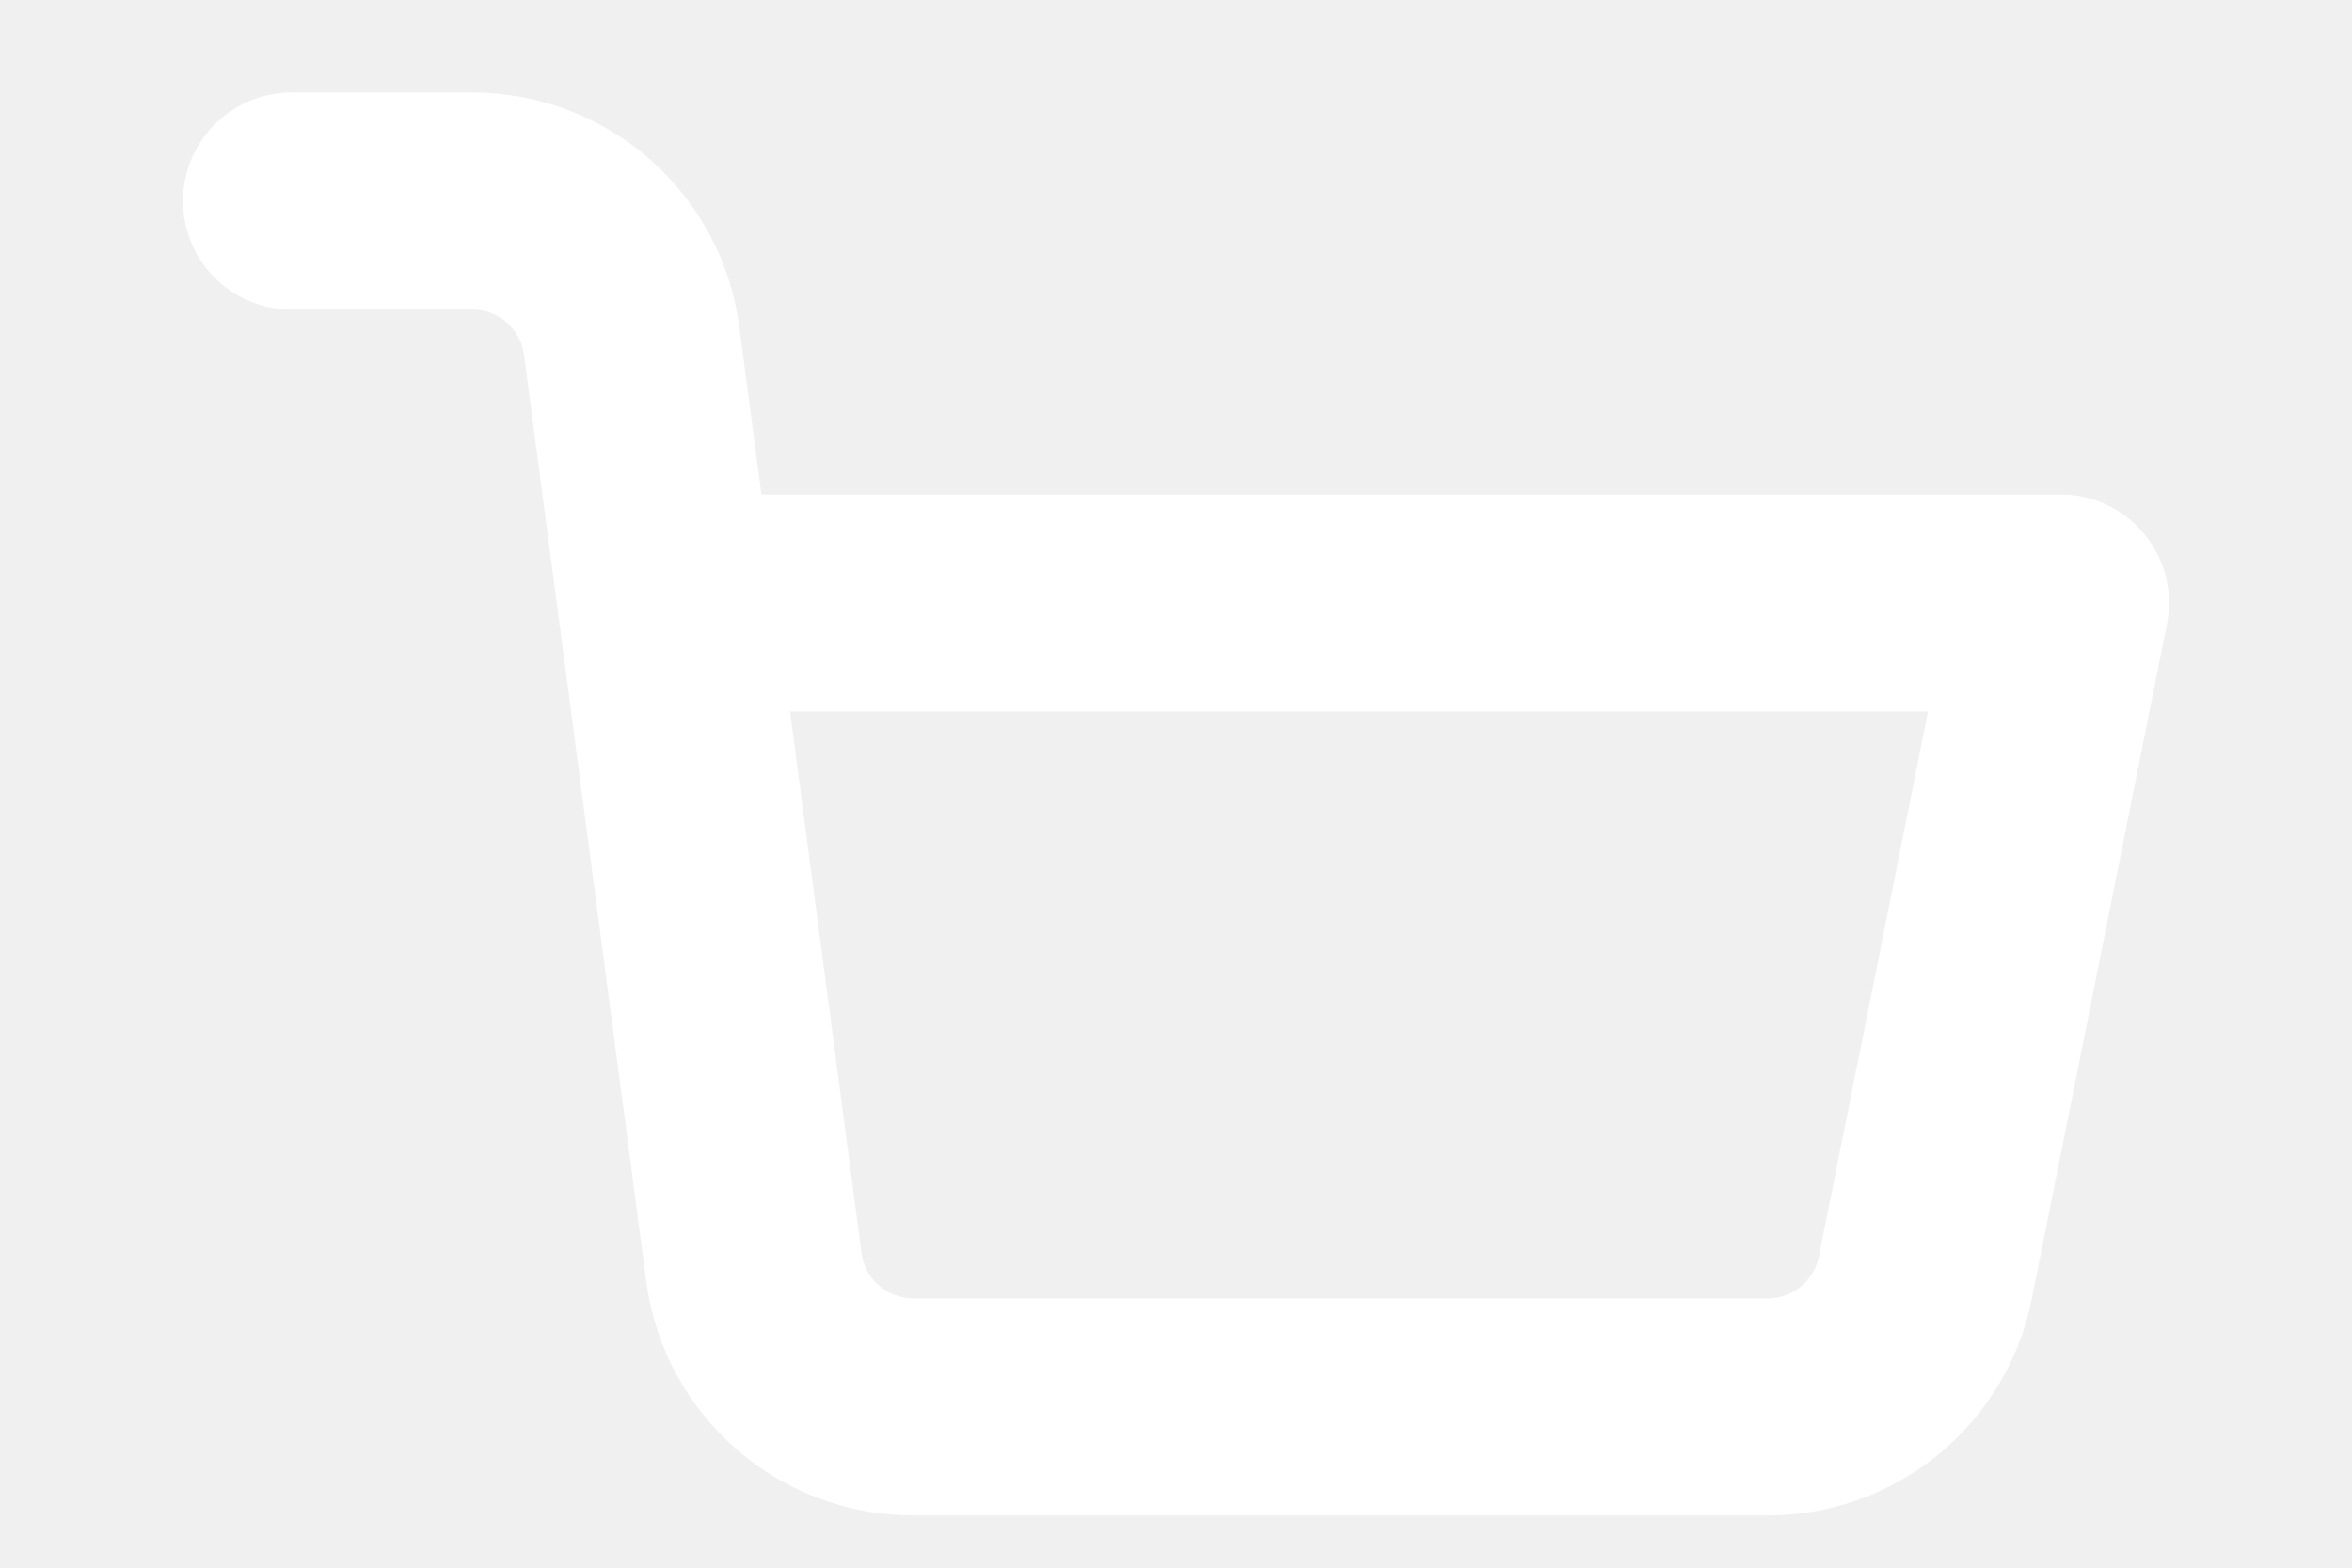
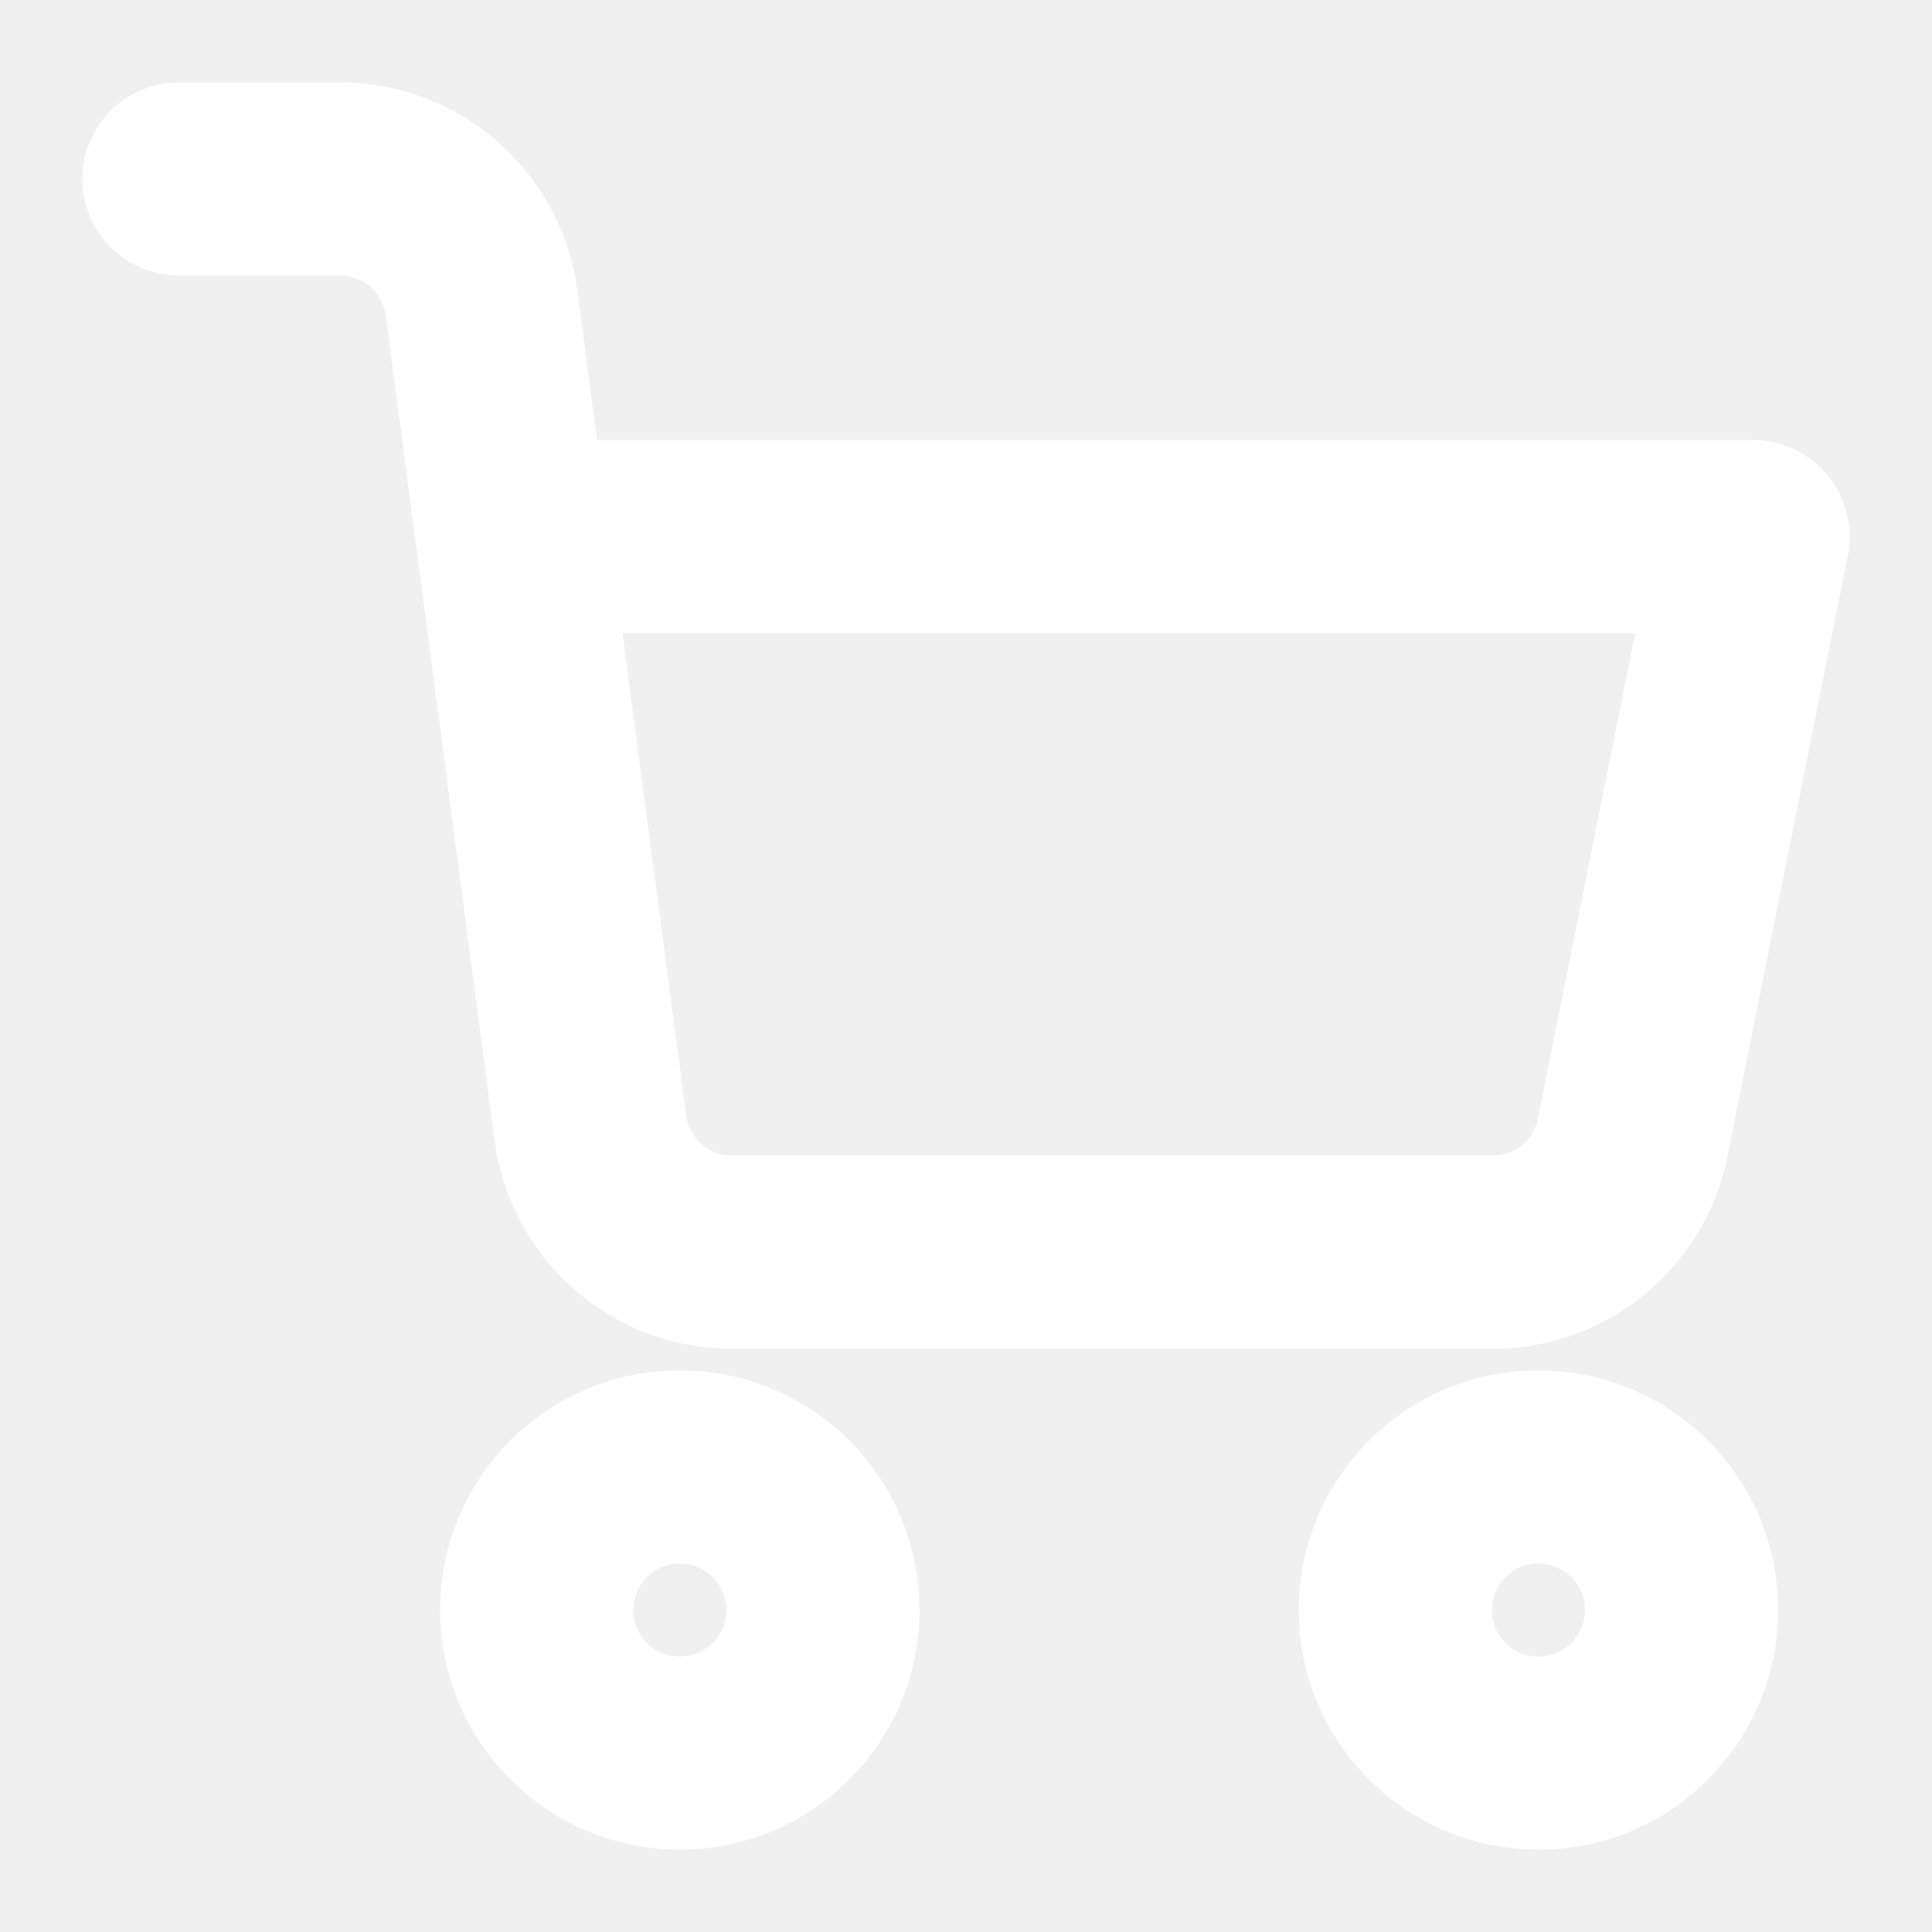
- <svg xmlns="http://www.w3.org/2000/svg" width="18" height="12" viewBox="0 0 18 13" fill="none">
+ <svg xmlns="http://www.w3.org/2000/svg" width="18" height="18" viewBox="0 0 18 18" fill="none">
+   <path d="M6.333 16.333C7.07 16.333 7.667 15.736 7.667 15C7.667 14.264 7.07 13.667 6.333 13.667C5.597 13.667 5 14.264 5 15C5 15.736 5.597 16.333 6.333 16.333Z" stroke="white" stroke-width="1.8" stroke-linecap="round" stroke-linejoin="round" />
+   <path d="M14.333 16.333C15.07 16.333 15.667 15.736 15.667 15C15.667 14.264 15.07 13.667 14.333 13.667C13.597 13.667 13 14.264 13 15C13 15.736 13.597 16.333 14.333 16.333Z" stroke="white" stroke-width="1.8" stroke-linecap="round" stroke-linejoin="round" />
  <path d="M4.78 5H16.333L15.213 10.593C15.152 10.9 14.985 11.176 14.742 11.372C14.498 11.568 14.193 11.673 13.88 11.667H6.833C6.508 11.669 6.192 11.553 5.947 11.339C5.701 11.126 5.542 10.829 5.5 10.507L4.487 2.827C4.445 2.506 4.288 2.212 4.045 1.998C3.802 1.785 3.49 1.667 3.167 1.667H1.667" stroke="white" stroke-width="1.8" stroke-linecap="round" stroke-linejoin="round" />
</svg>
